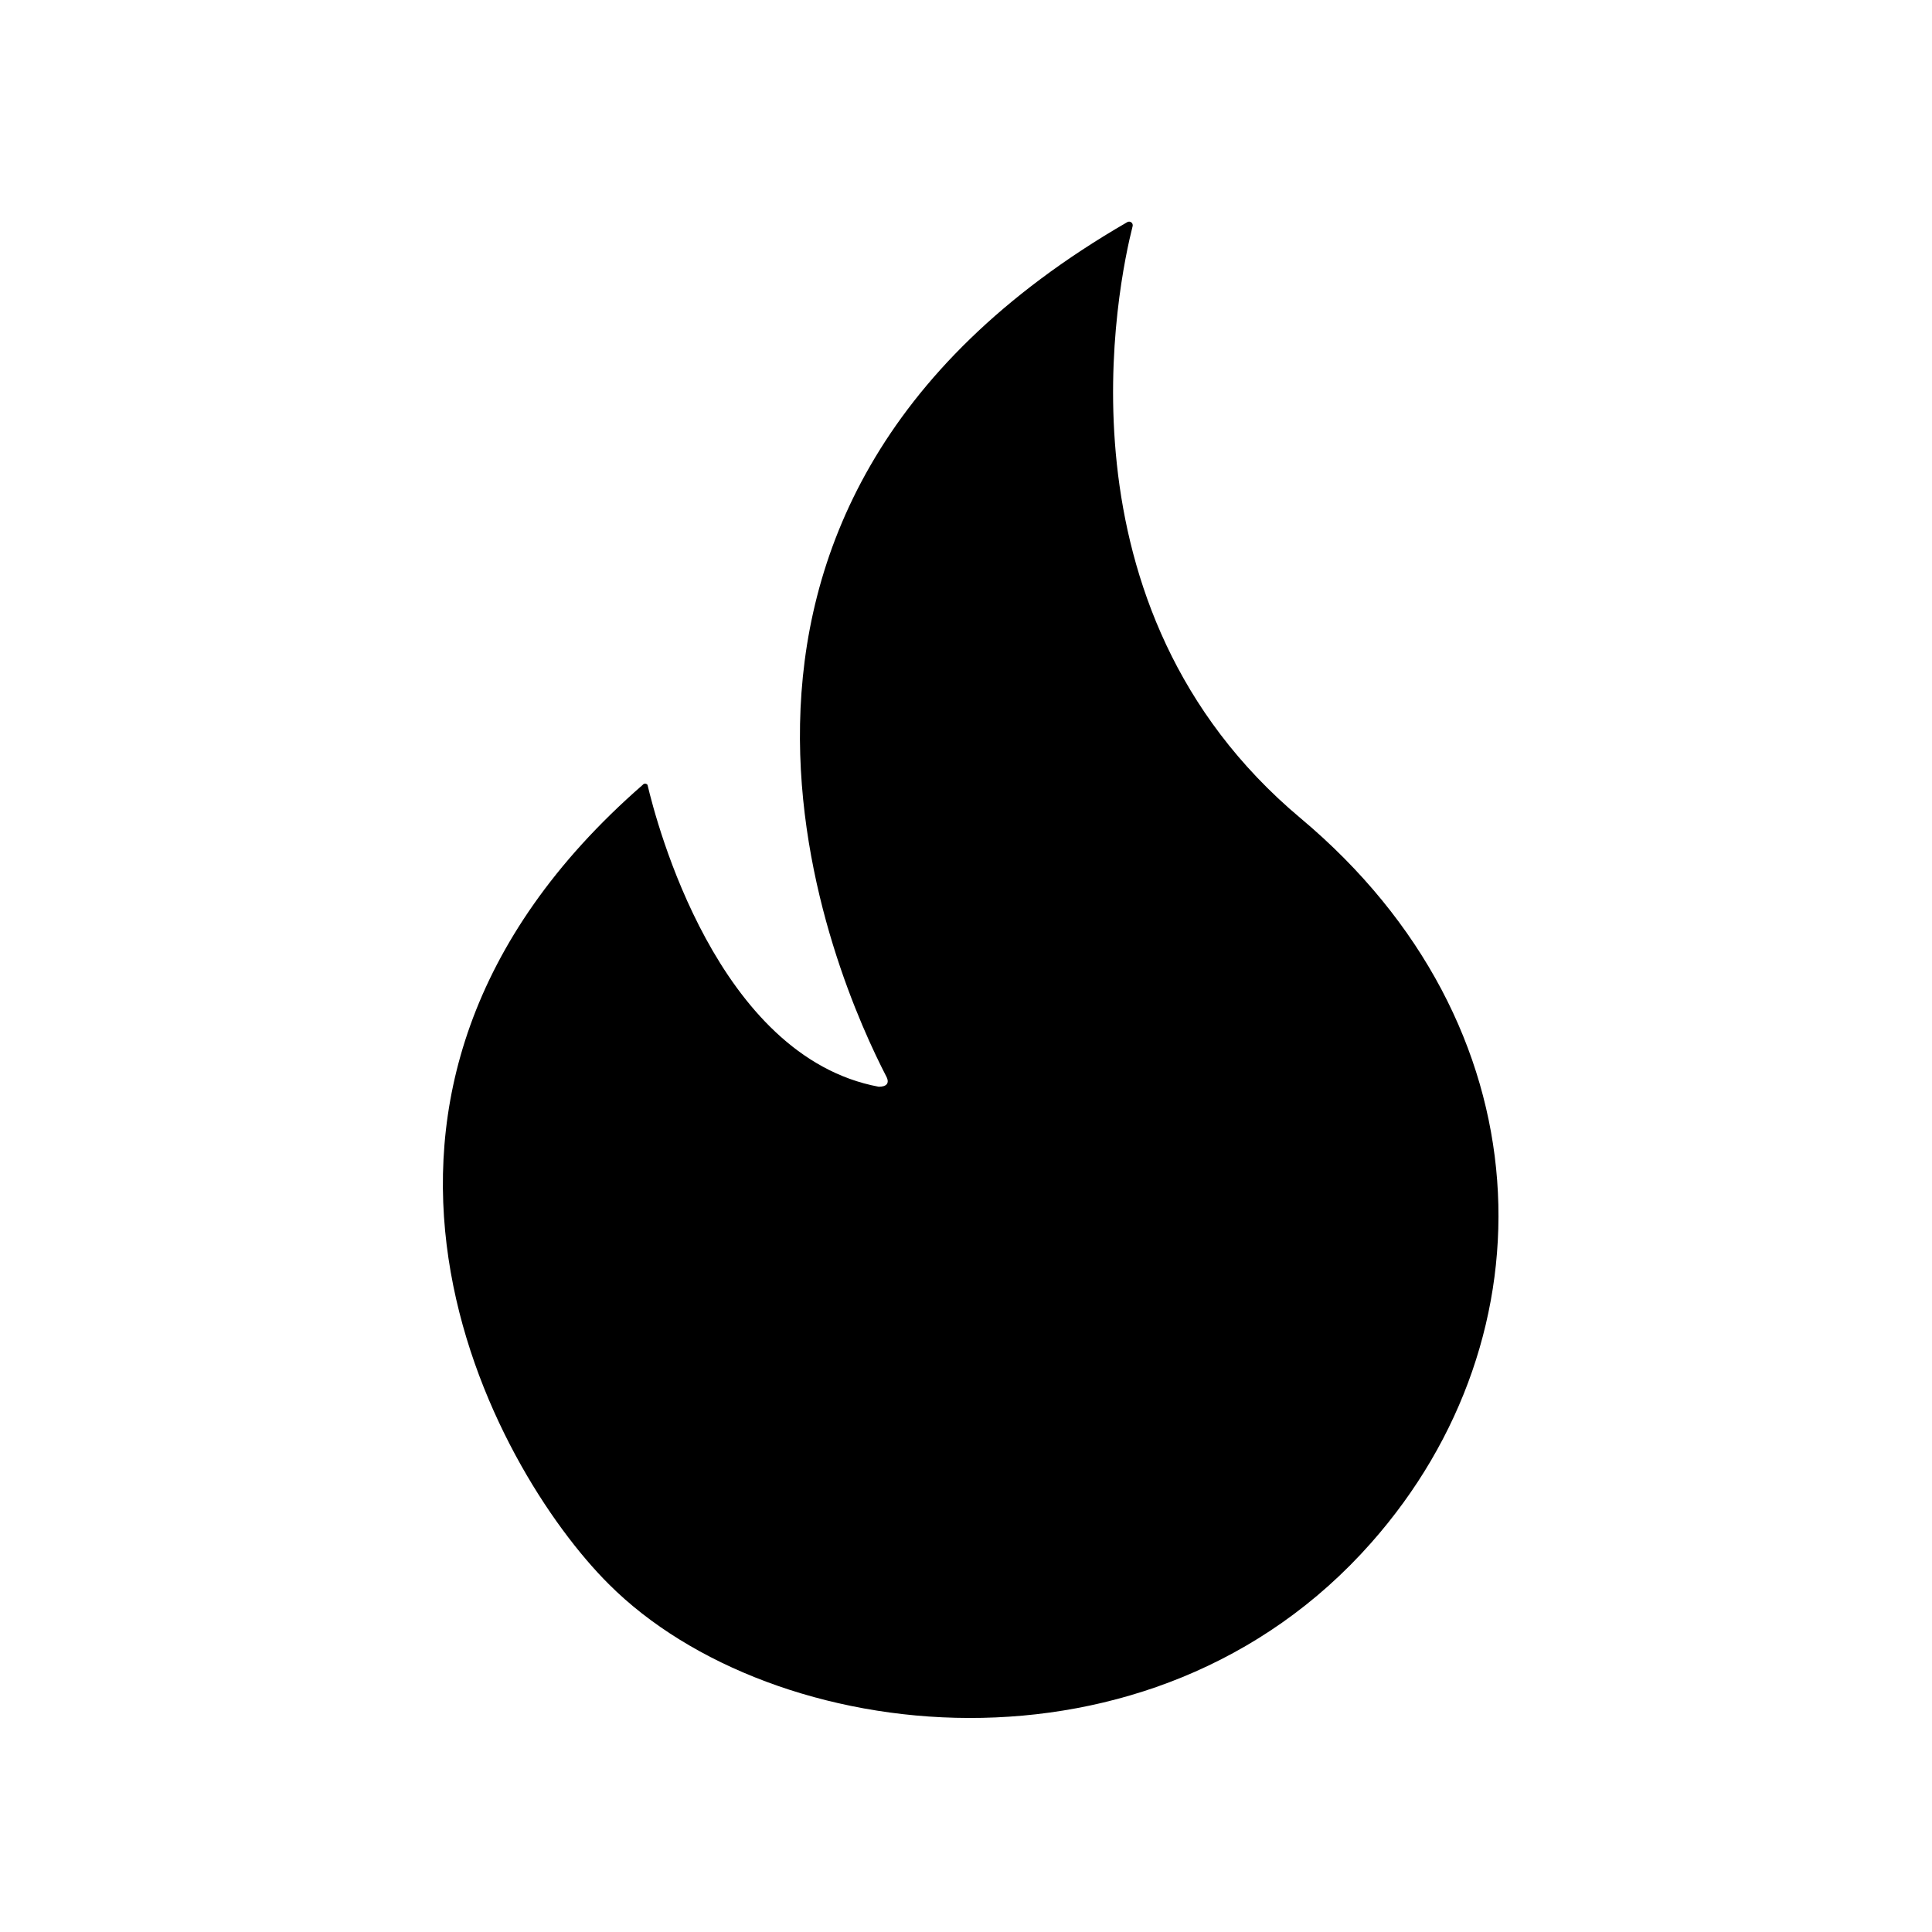
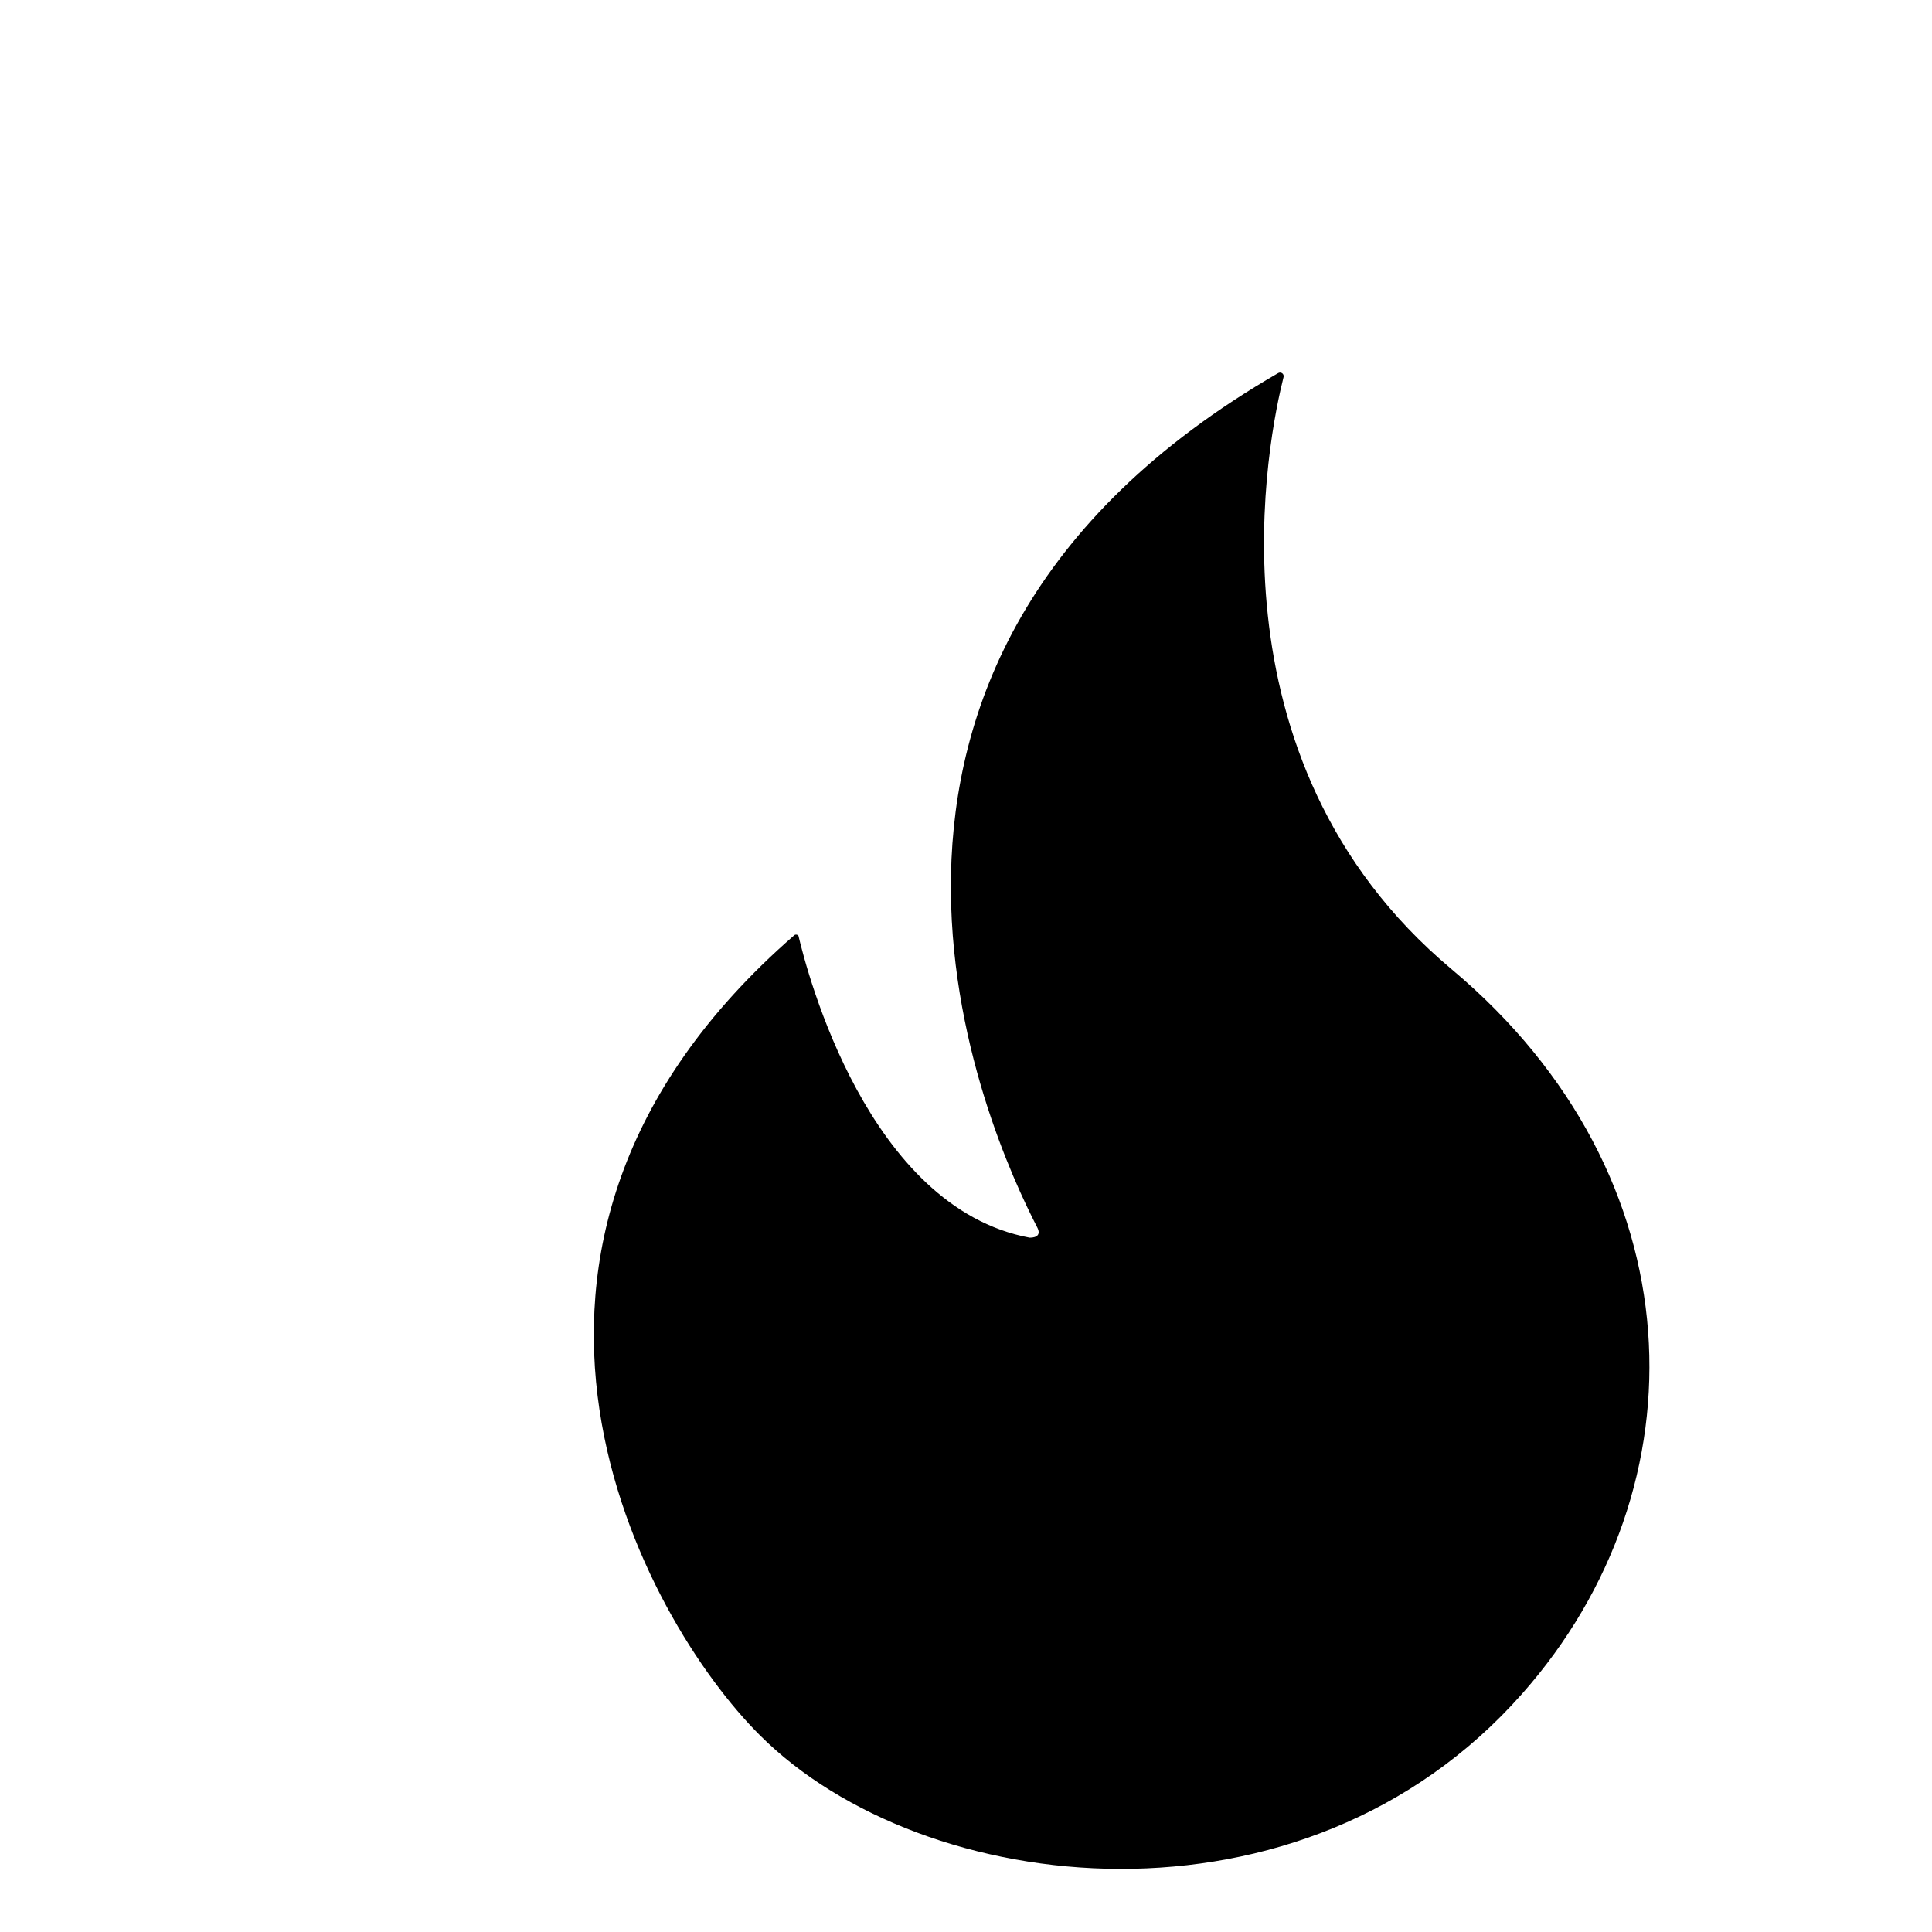
- <svg xmlns="http://www.w3.org/2000/svg" fill="current" stroke="current" width="800px" height="800px" viewBox="0 0 64 64" stroke-width="3">
-   <path d="M37.34,7.36a.12.12,0,0,1,.18.13c-.47,1.86-2.78,12.63,5.57,19.62,8.16,6.84,8.41,17.13,2.33,24-7.27,8.23-19.84,6.78-25.25,1.37C16.36,48.69,9.44,36.33,21.29,26a.1.1,0,0,1,.16,0c.29,1.23,2.3,9,7.66,10,.25,0,.37-.11.25-.34C27.78,32.6,20.66,17,37.34,7.36Z" stroke-linecap="round" fill="currentColor" />
+ <svg xmlns="http://www.w3.org/2000/svg" width="1.1em" height="1.1em" viewBox="-5 -5 64 64">
+   <path d="M37.34,7.36a.12.12,0,0,1,.18.13c-.47,1.86-2.78,12.63,5.57,19.62,8.16,6.84,8.41,17.13,2.33,24-7.27,8.23-19.84,6.78-25.25,1.37C16.36,48.69,9.44,36.33,21.29,26a.1.1,0,0,1,.16,0c.29,1.23,2.3,9,7.66,10,.25,0,.37-.11.25-.34C27.78,32.6,20.66,17,37.34,7.36Z" />
</svg>
